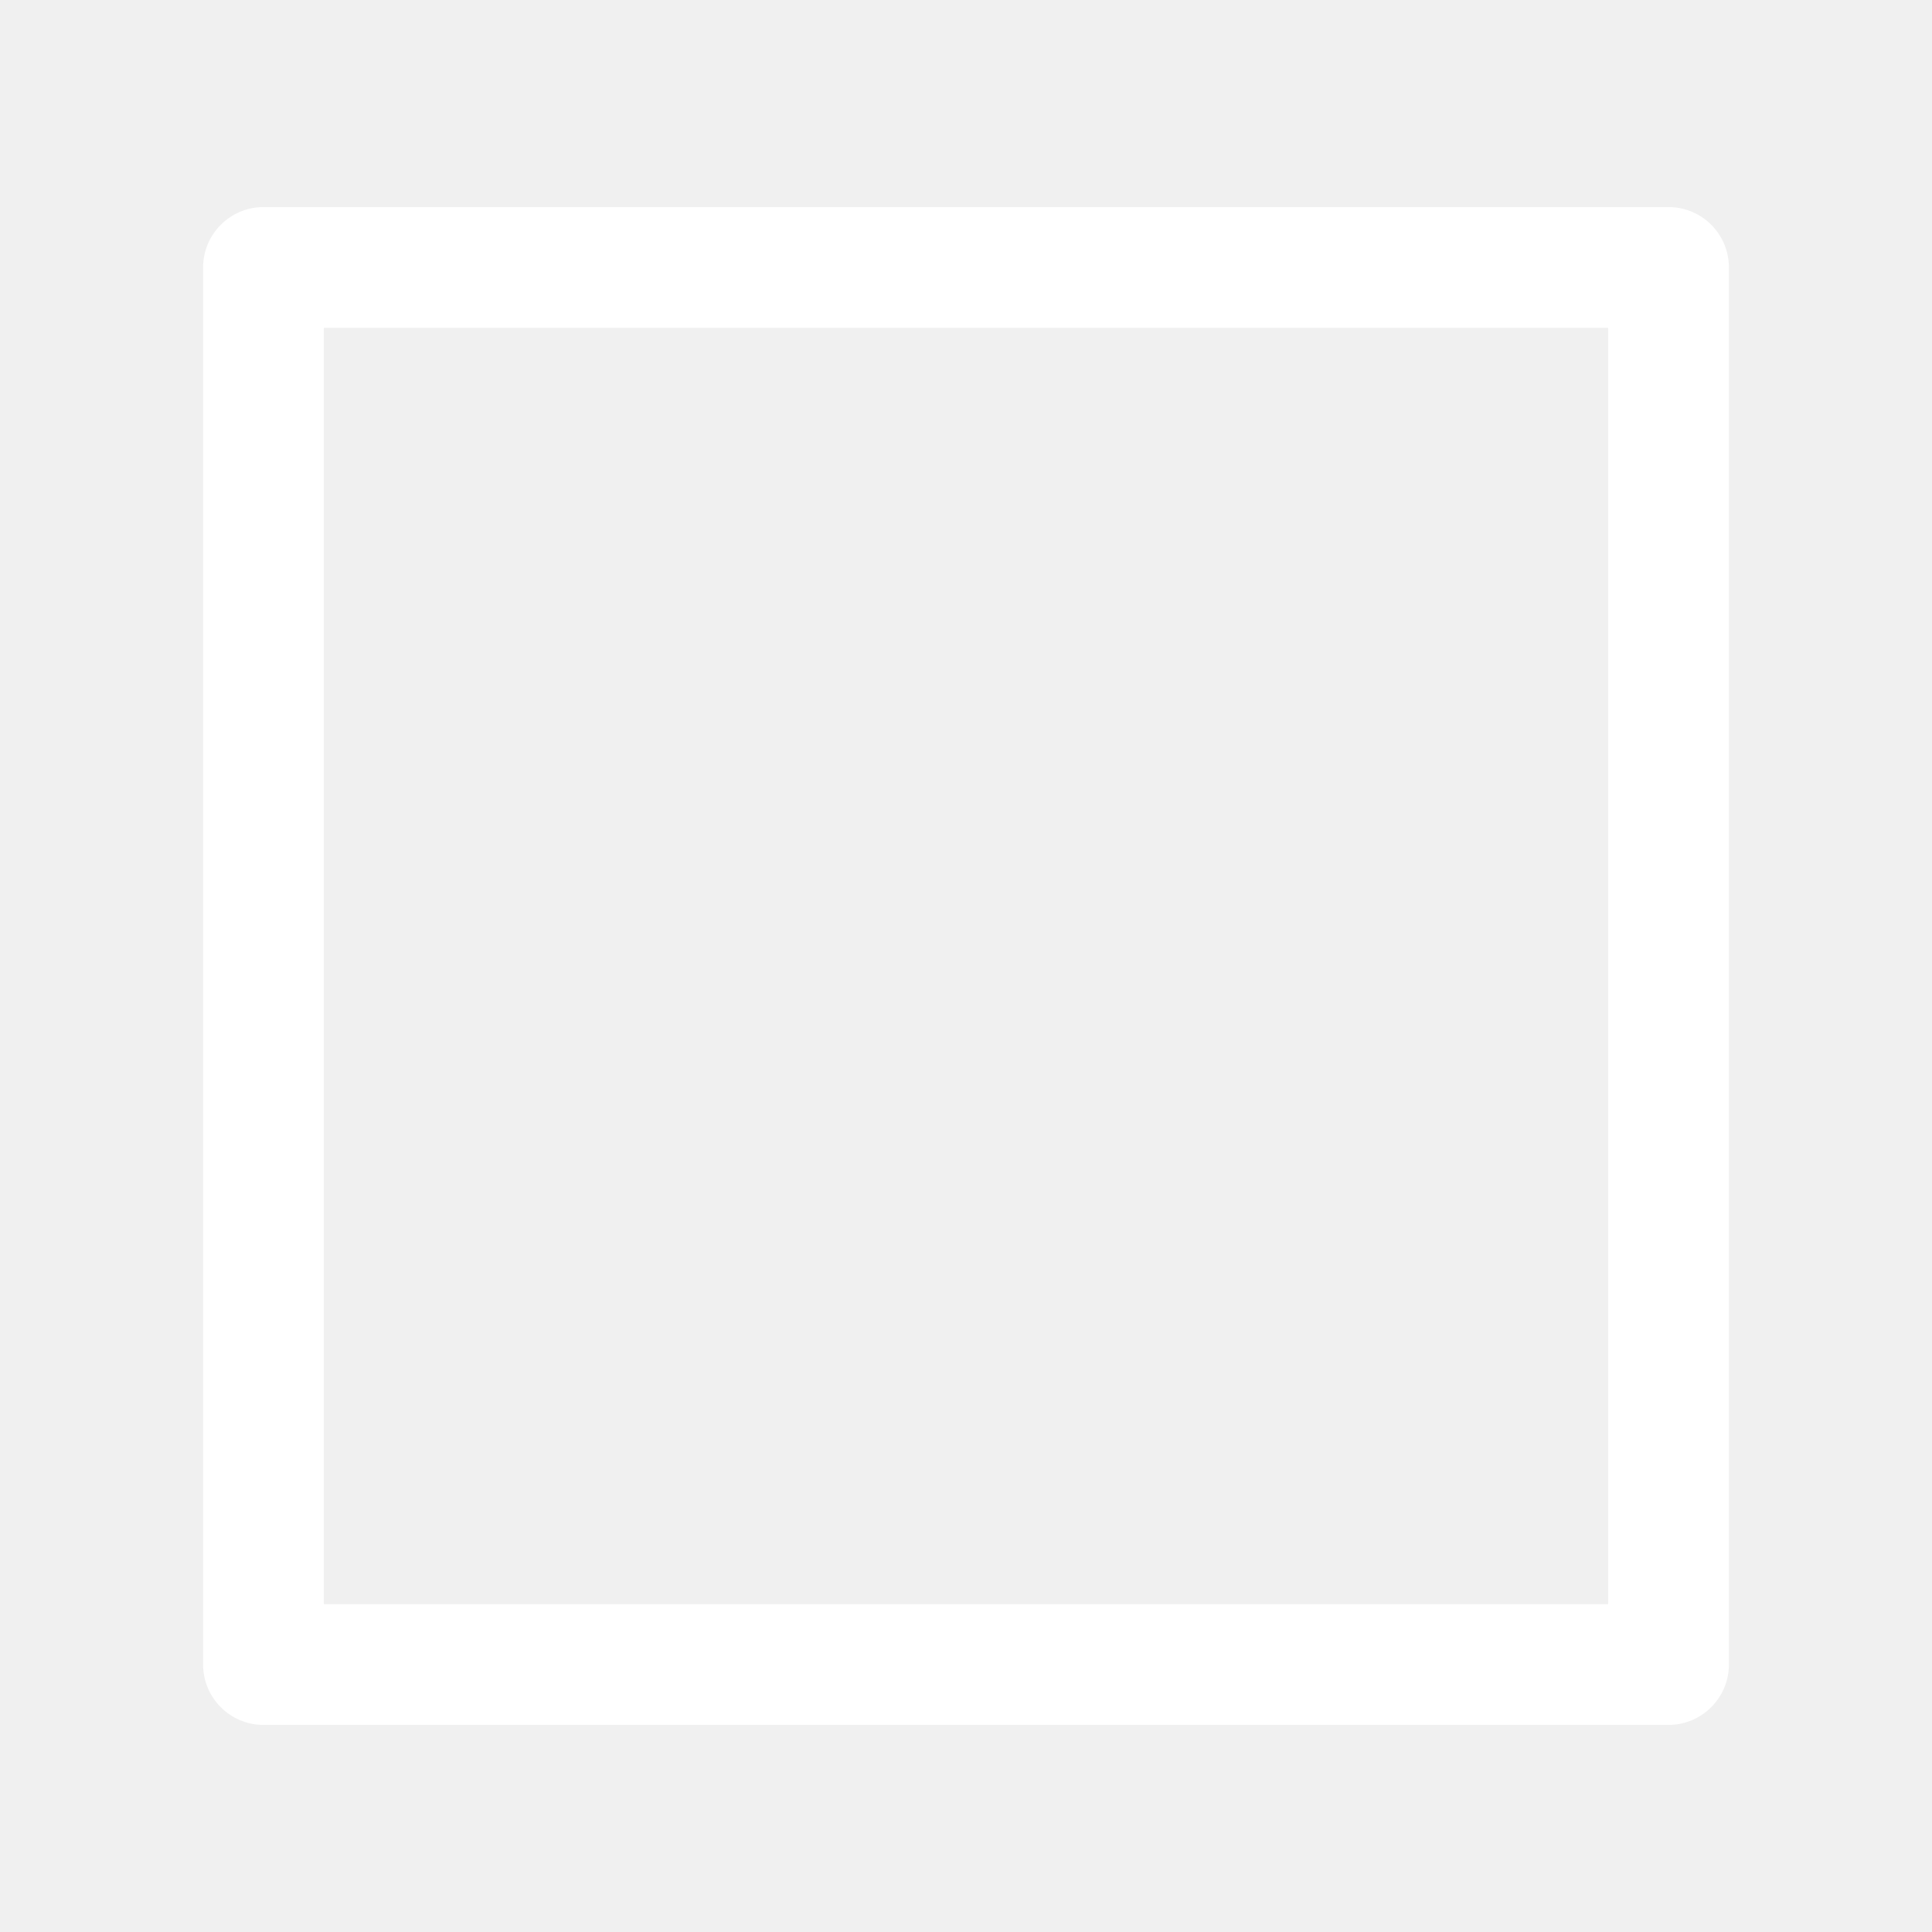
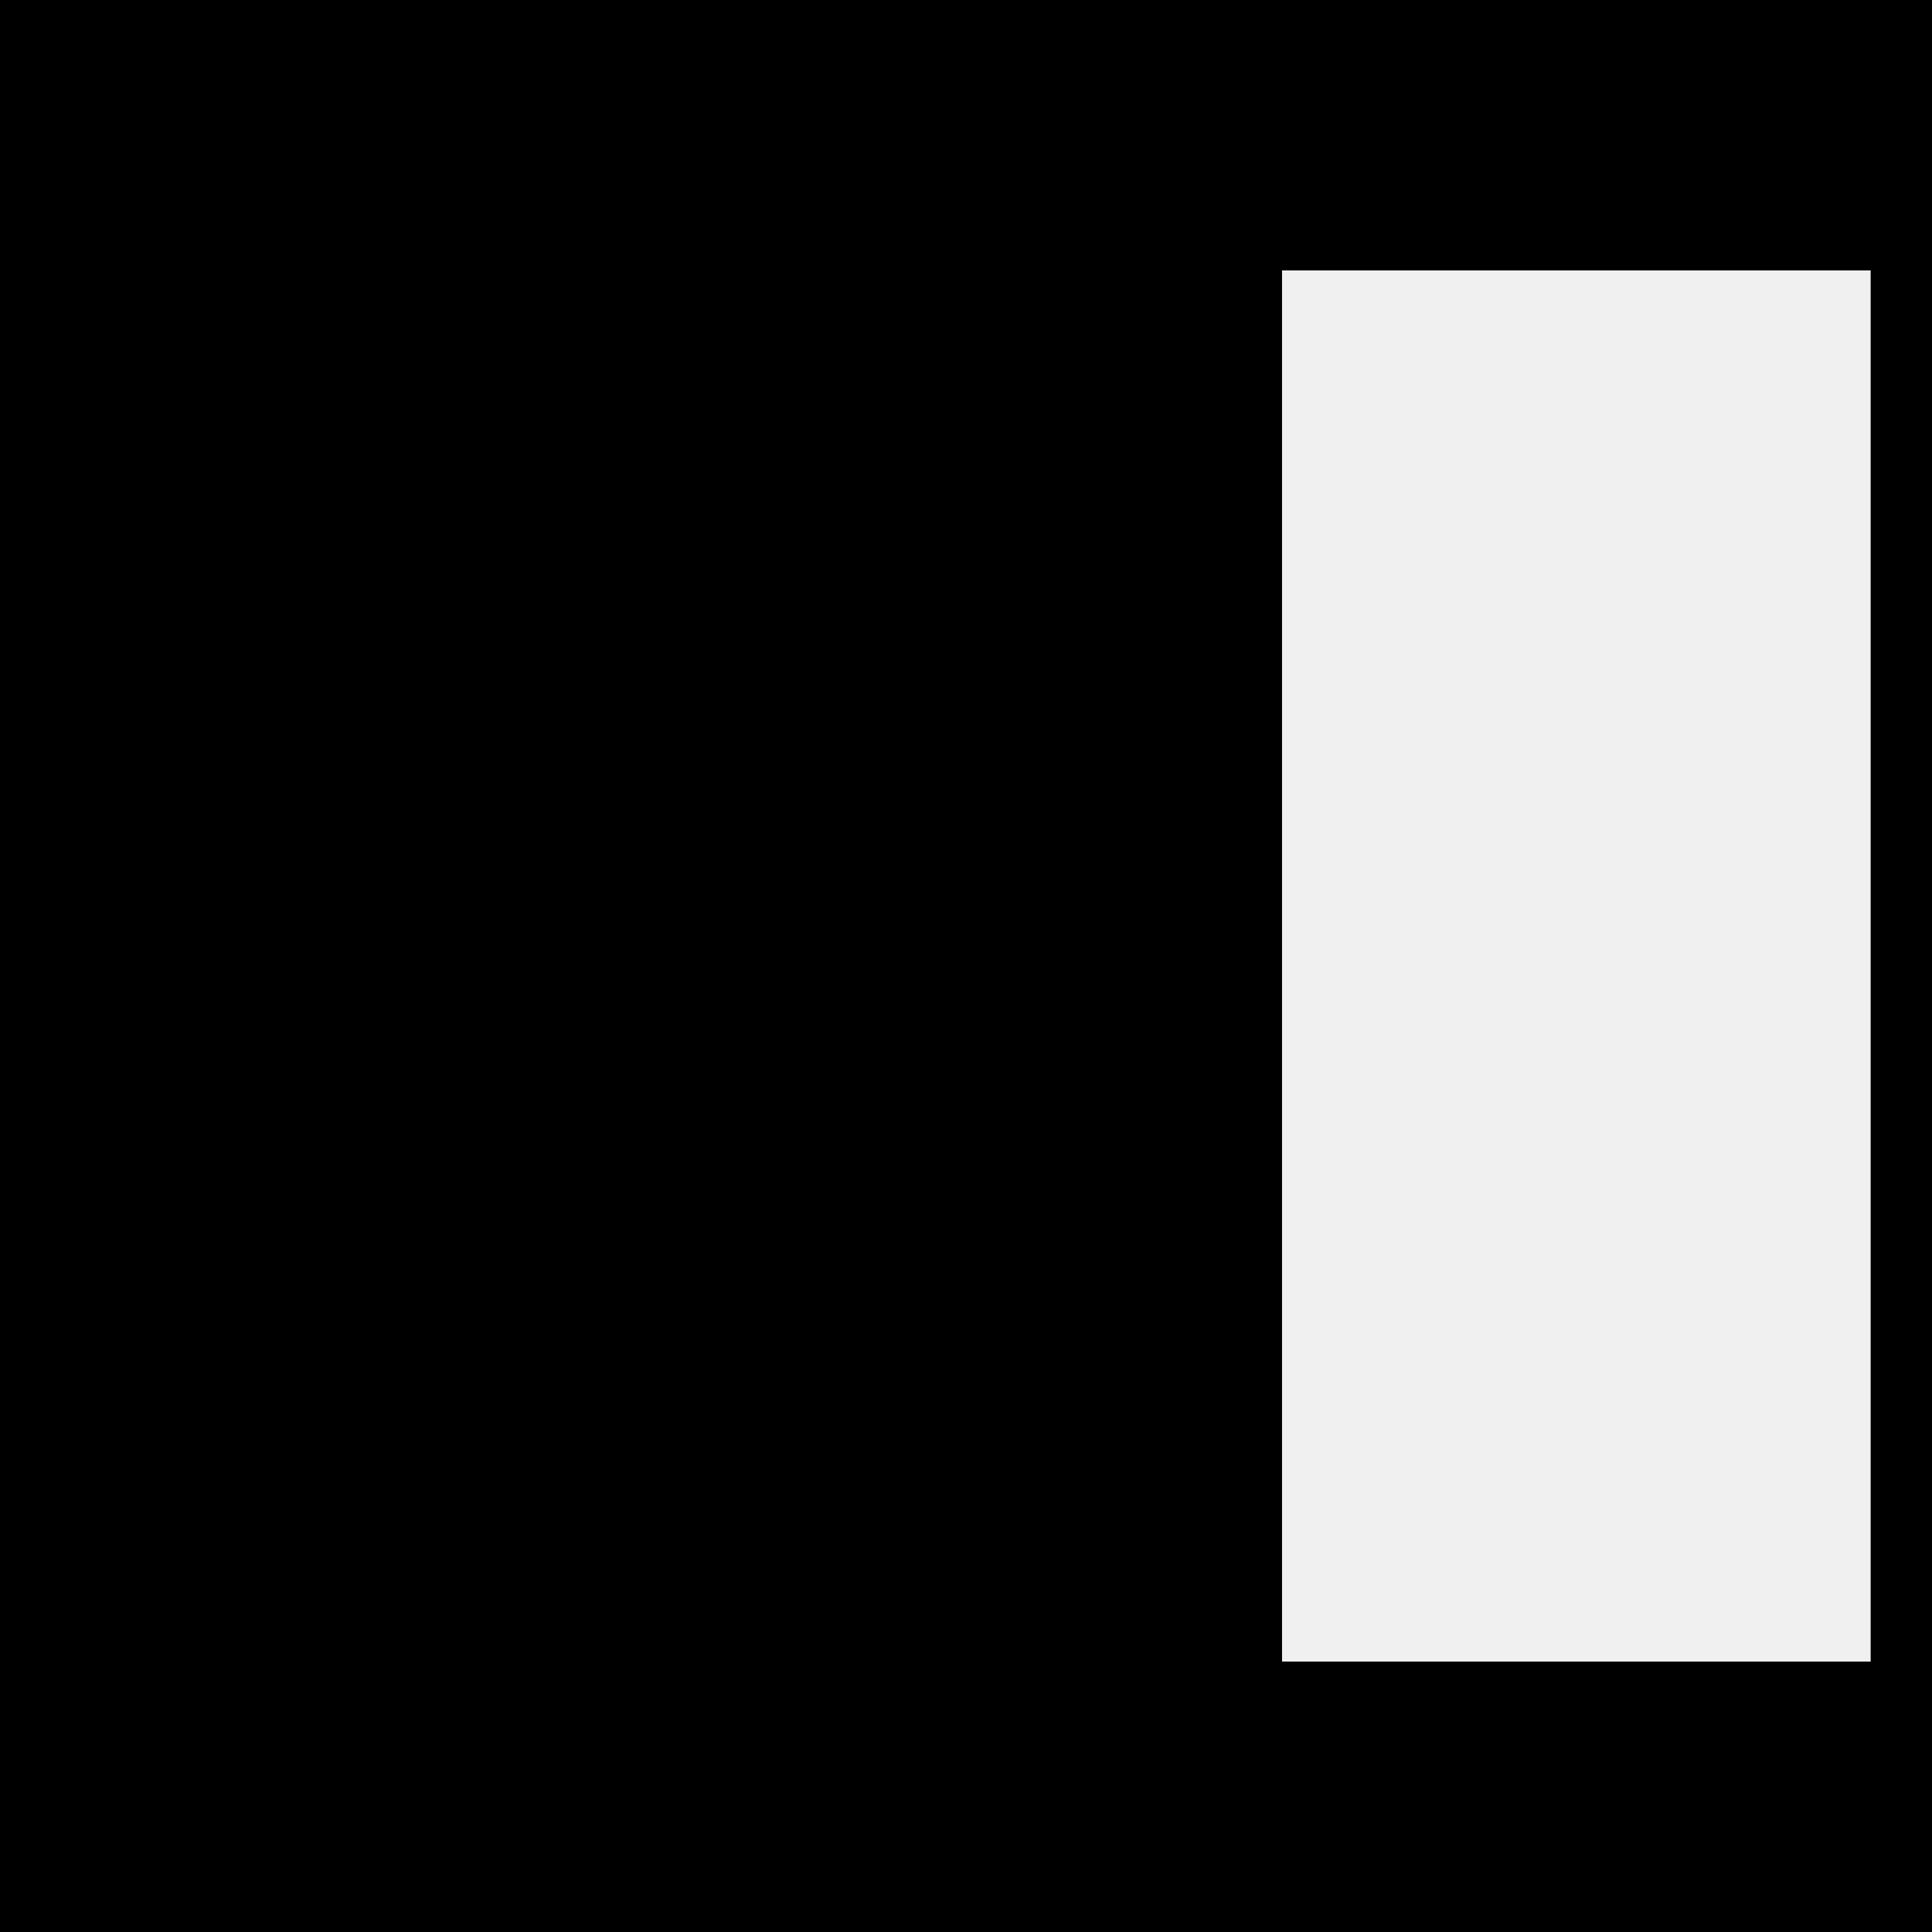
- <svg xmlns="http://www.w3.org/2000/svg" version="1.1" id="Layer_1" x="0px" y="0px" width="16px" height="16px" viewBox="0 0 16 16" style="enable-background:new 0 0 16 16;" xml:space="preserve">
-   <path style="fill:#FFFFFF;" d="M13.818,1.715H2.182c-0.276,0-0.5,0.224-0.5,0.5v11.57c0,0.276,0.224,0.5,0.5,0.5h11.636  c0.275,0,0.5-0.224,0.5-0.5V2.215C14.318,1.938,14.094,1.715,13.818,1.715z M13.318,13.285H2.682V2.715h10.636V13.285z" />
+ <svg xmlns="http://www.w3.org/2000/svg" width="24pt" height="24pt" viewBox="0 0 24 24" version="1.1">
+   <g id="surface1">
+     <path style=" stroke:none;fill-rule:nonzero;fill:rgb(0%,0%,0%);fill-opacity:1;" d="M 0 0 L 0 24 L 24 24 L 24 0 Z M 23.238 20.641 L 15.926 20.641 L 15.926 3.359 L 23.238 3.359 Z M 23.238 20.641 " />
+   </g>
</svg>
